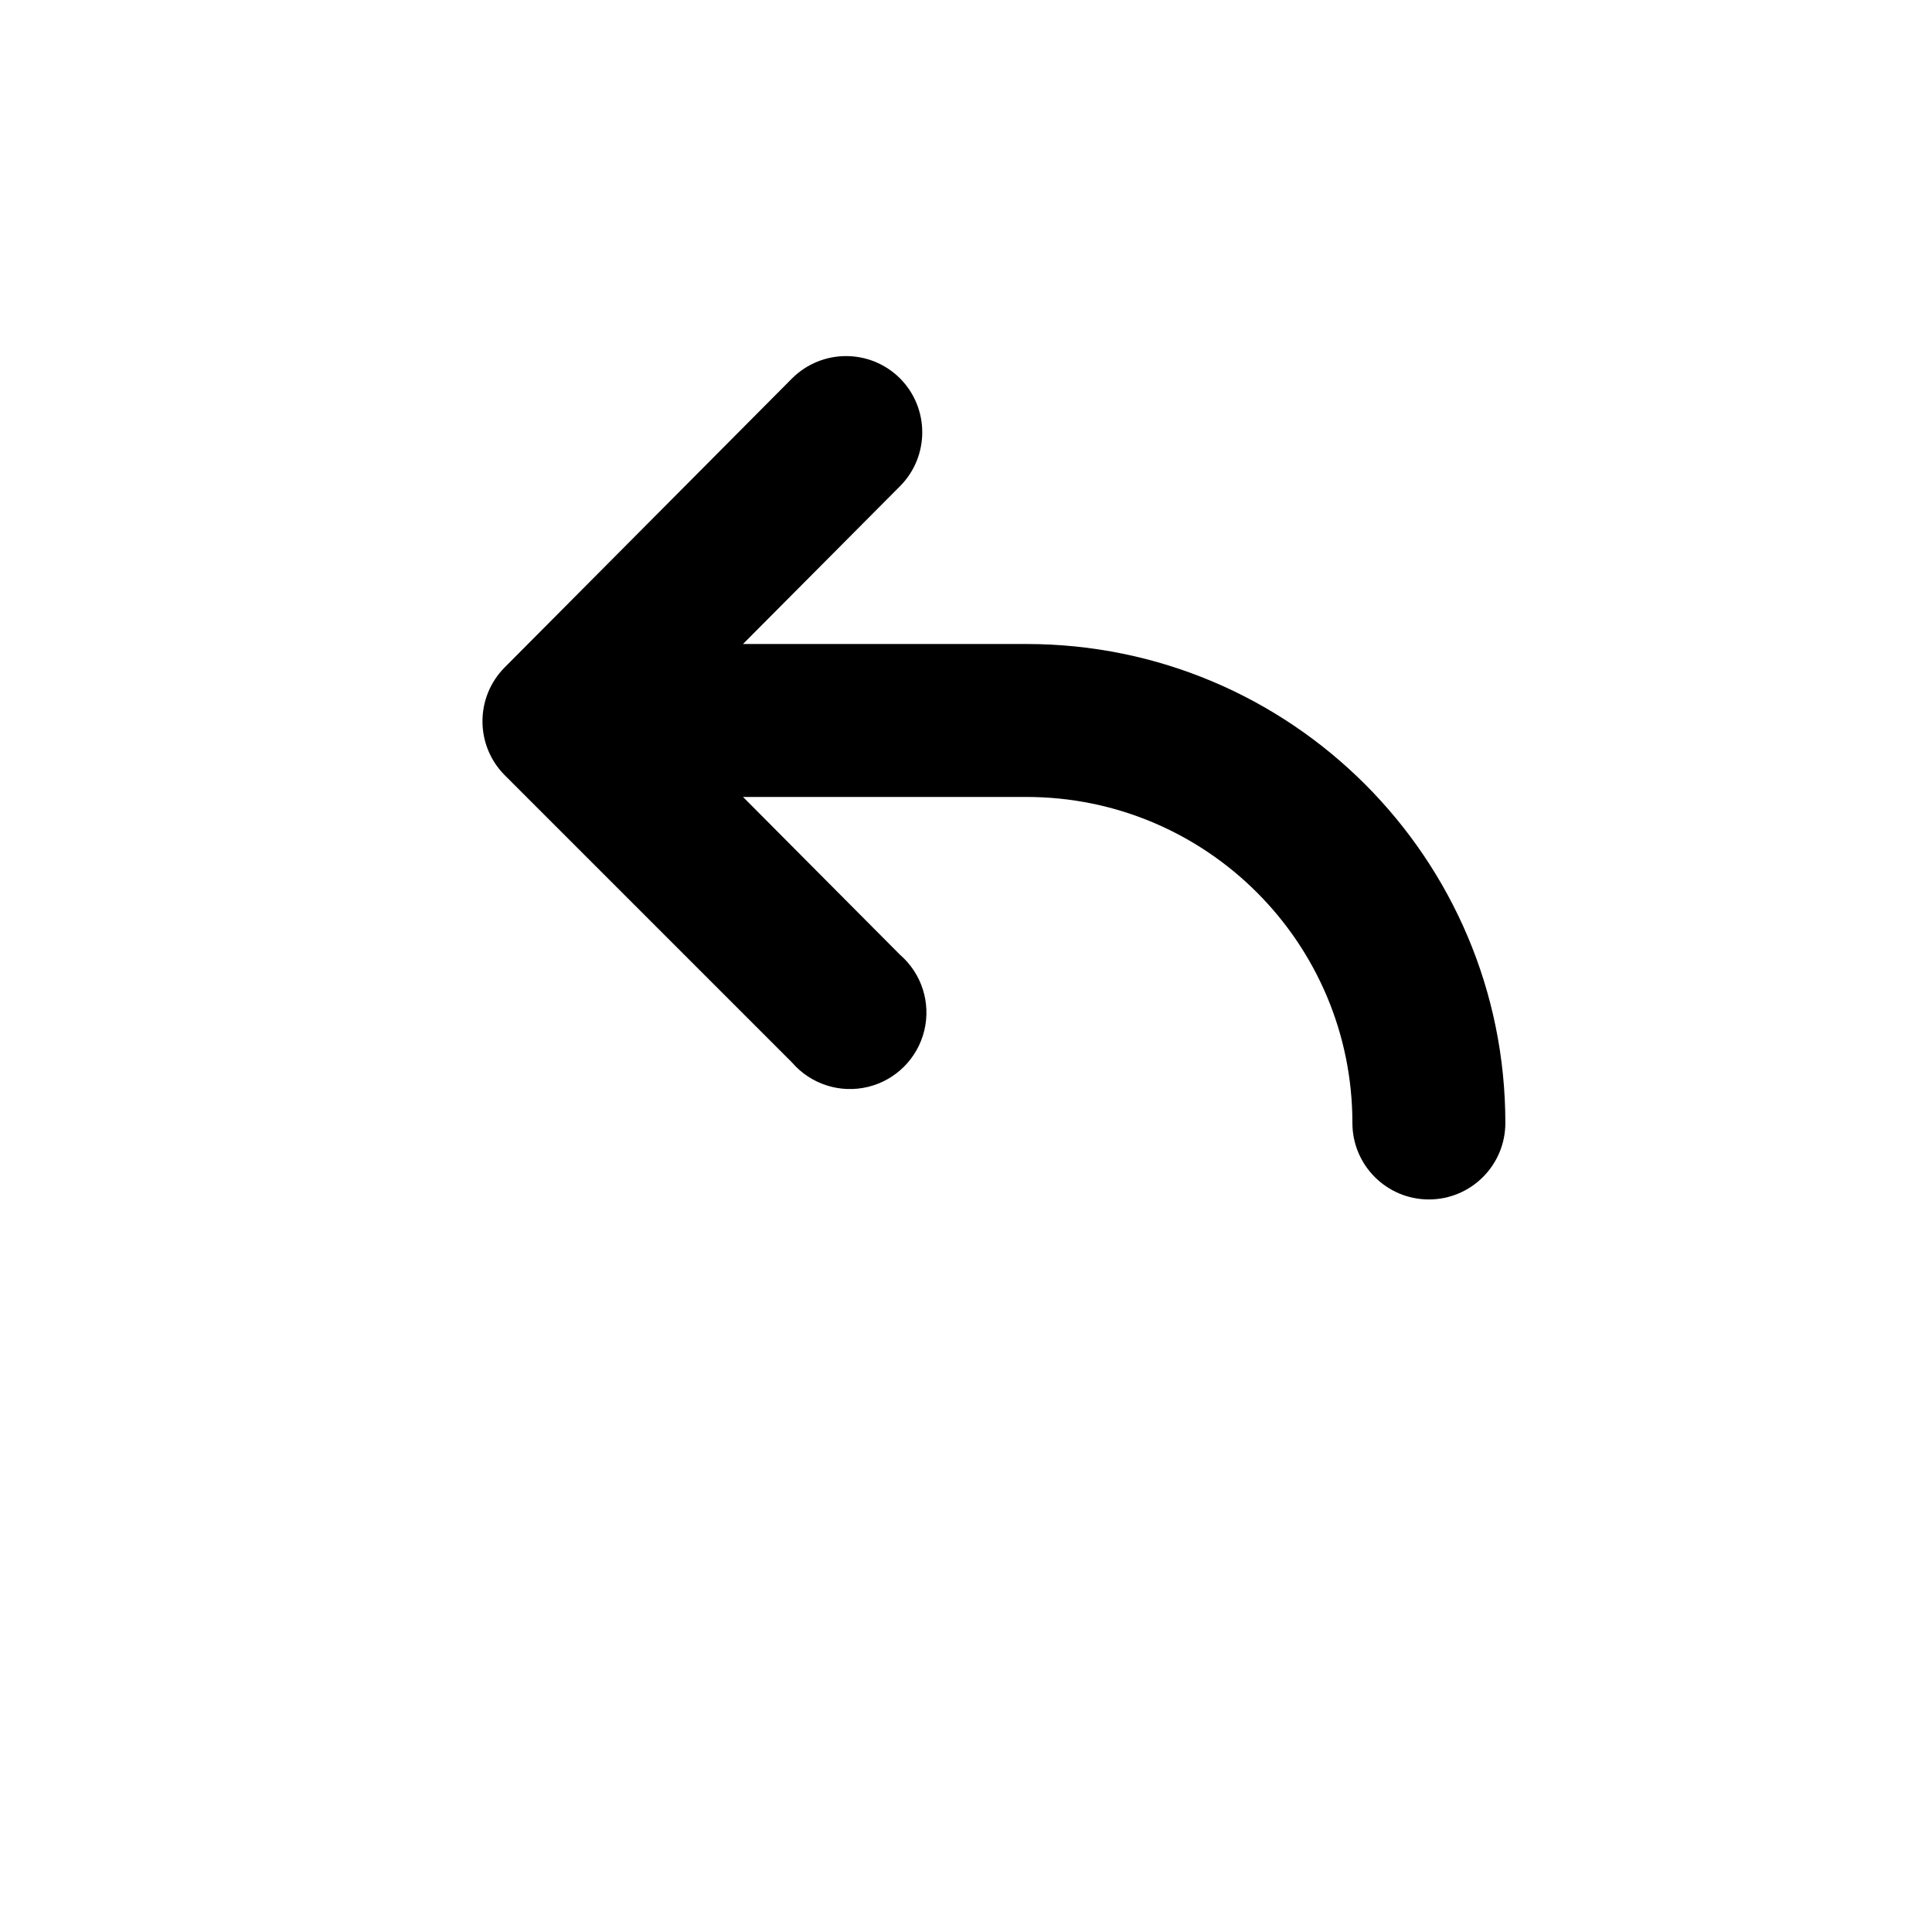
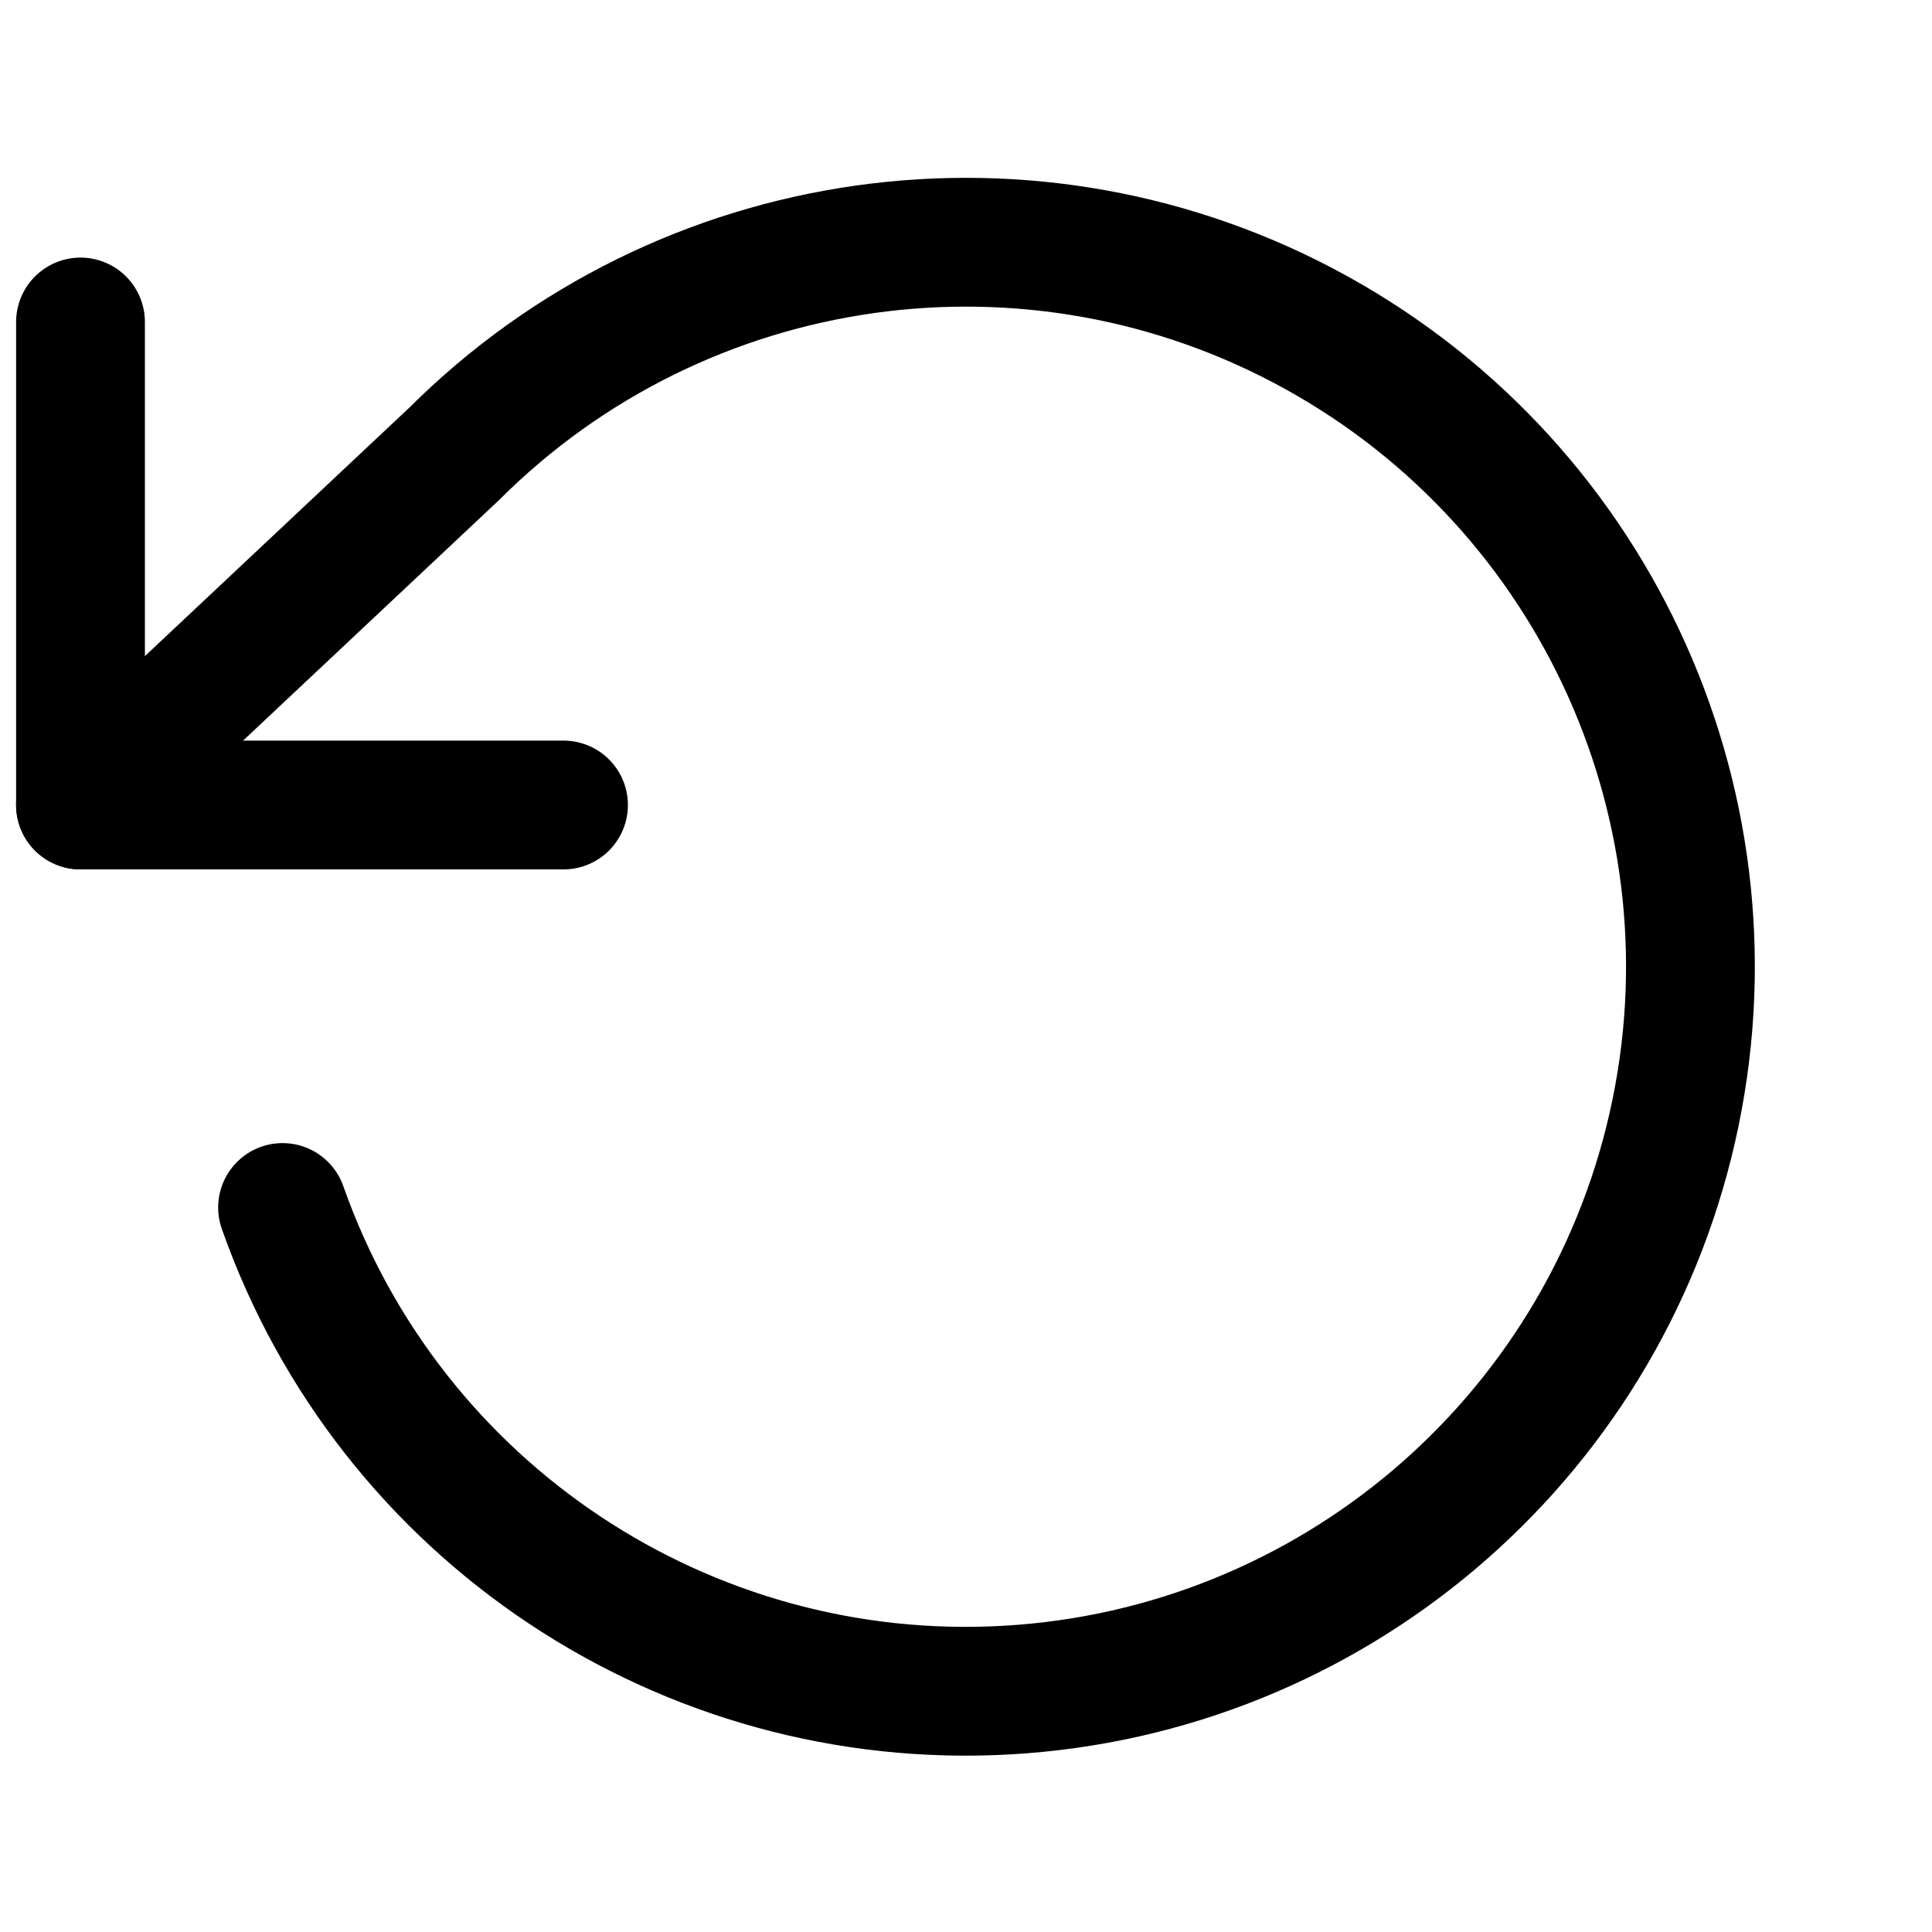
- <svg xmlns="http://www.w3.org/2000/svg" class="route-overlay__nav-svg" viewBox="0 0 24 24" aria-hidden="true">
-   <path fill="currentColor" fill-rule="evenodd" d="M11.18 4.7a.95.95 0 0 1 0 1.34L9.23 8h3.52A5.95 5.95 0 0 1 18.7 13.95a.95.95 0 1 1-1.9 0 4.05 4.05 0 0 0-4.05-4.05H9.23l1.95 1.96a.95.95 0 1 1-1.34 1.34L6.27 9.63a.95.95 0 0 1 0-1.34l3.57-3.59a.95.95 0 0 1 1.34 0Z" clip-rule="evenodd" />
+ <svg xmlns="http://www.w3.org/2000/svg" viewBox="0 0 24 24" aria-hidden="true" fill="none" stroke="currentColor" stroke-width="1.6" stroke-linecap="round" stroke-linejoin="round">
+   <polyline points="1,4 1,10 7,10" />
+   <path d="M3.51 15a9 9 0 1 0 2.13-9.36L1 10" />
</svg>
